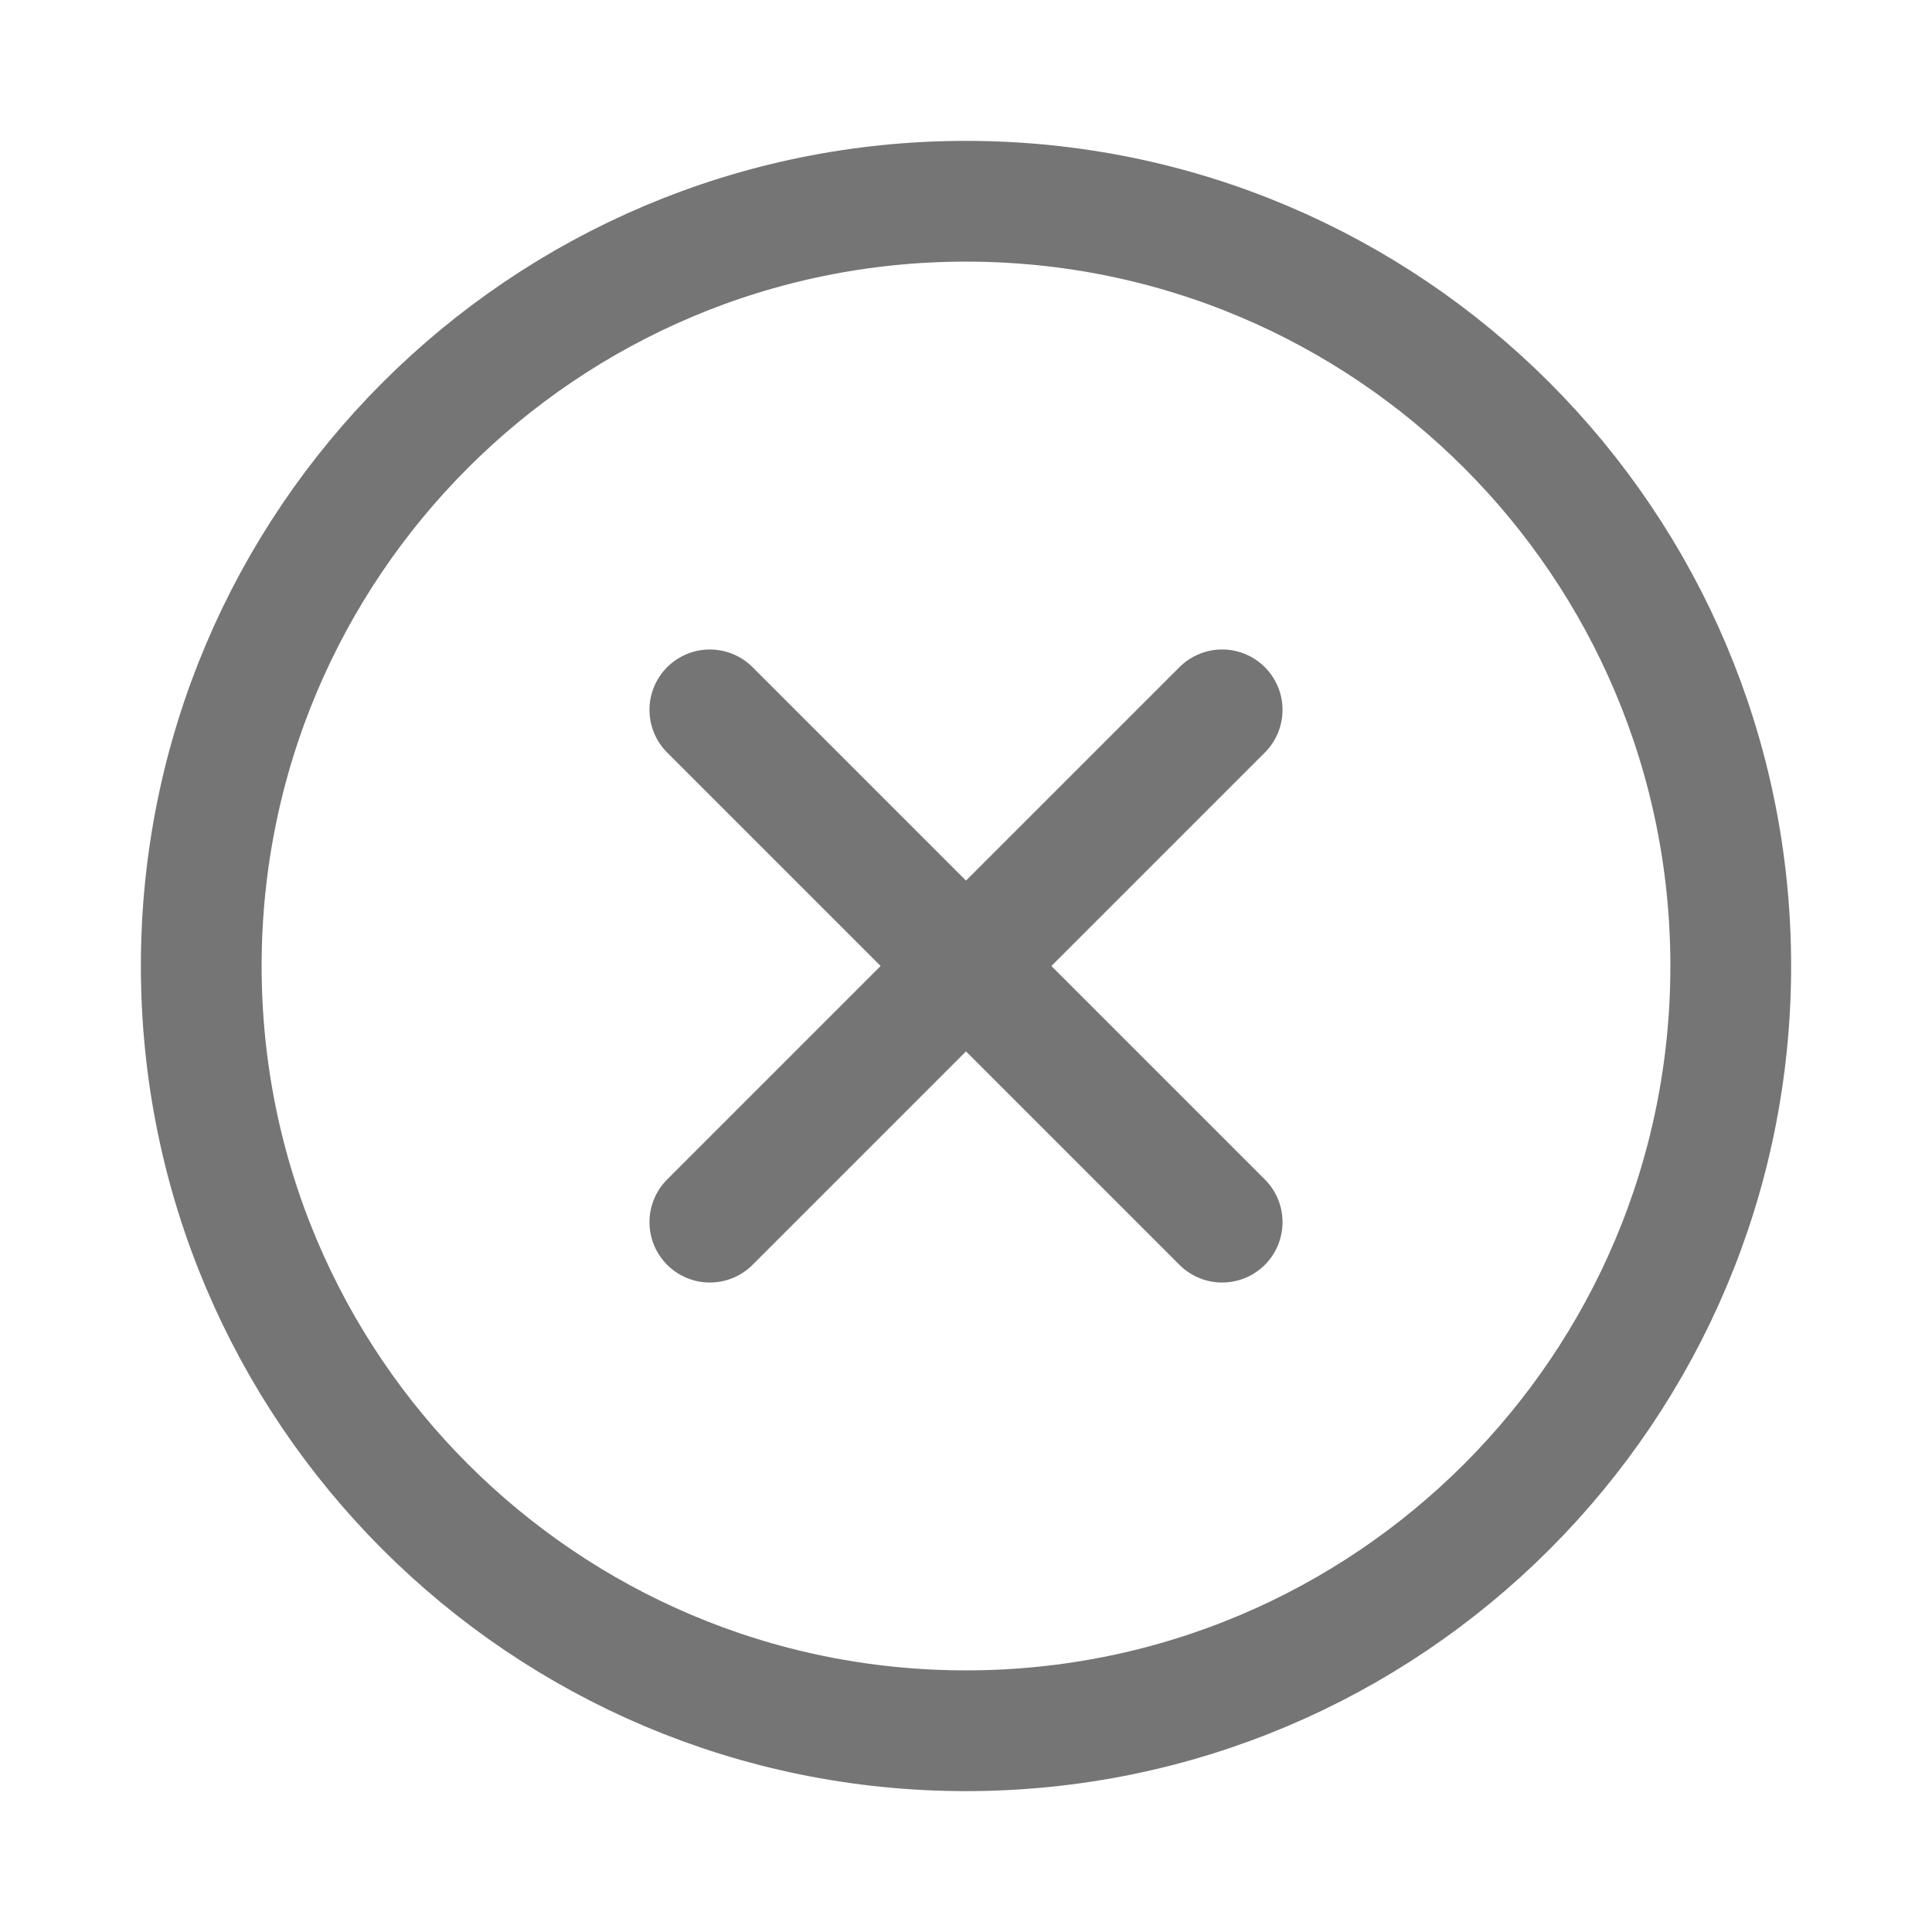
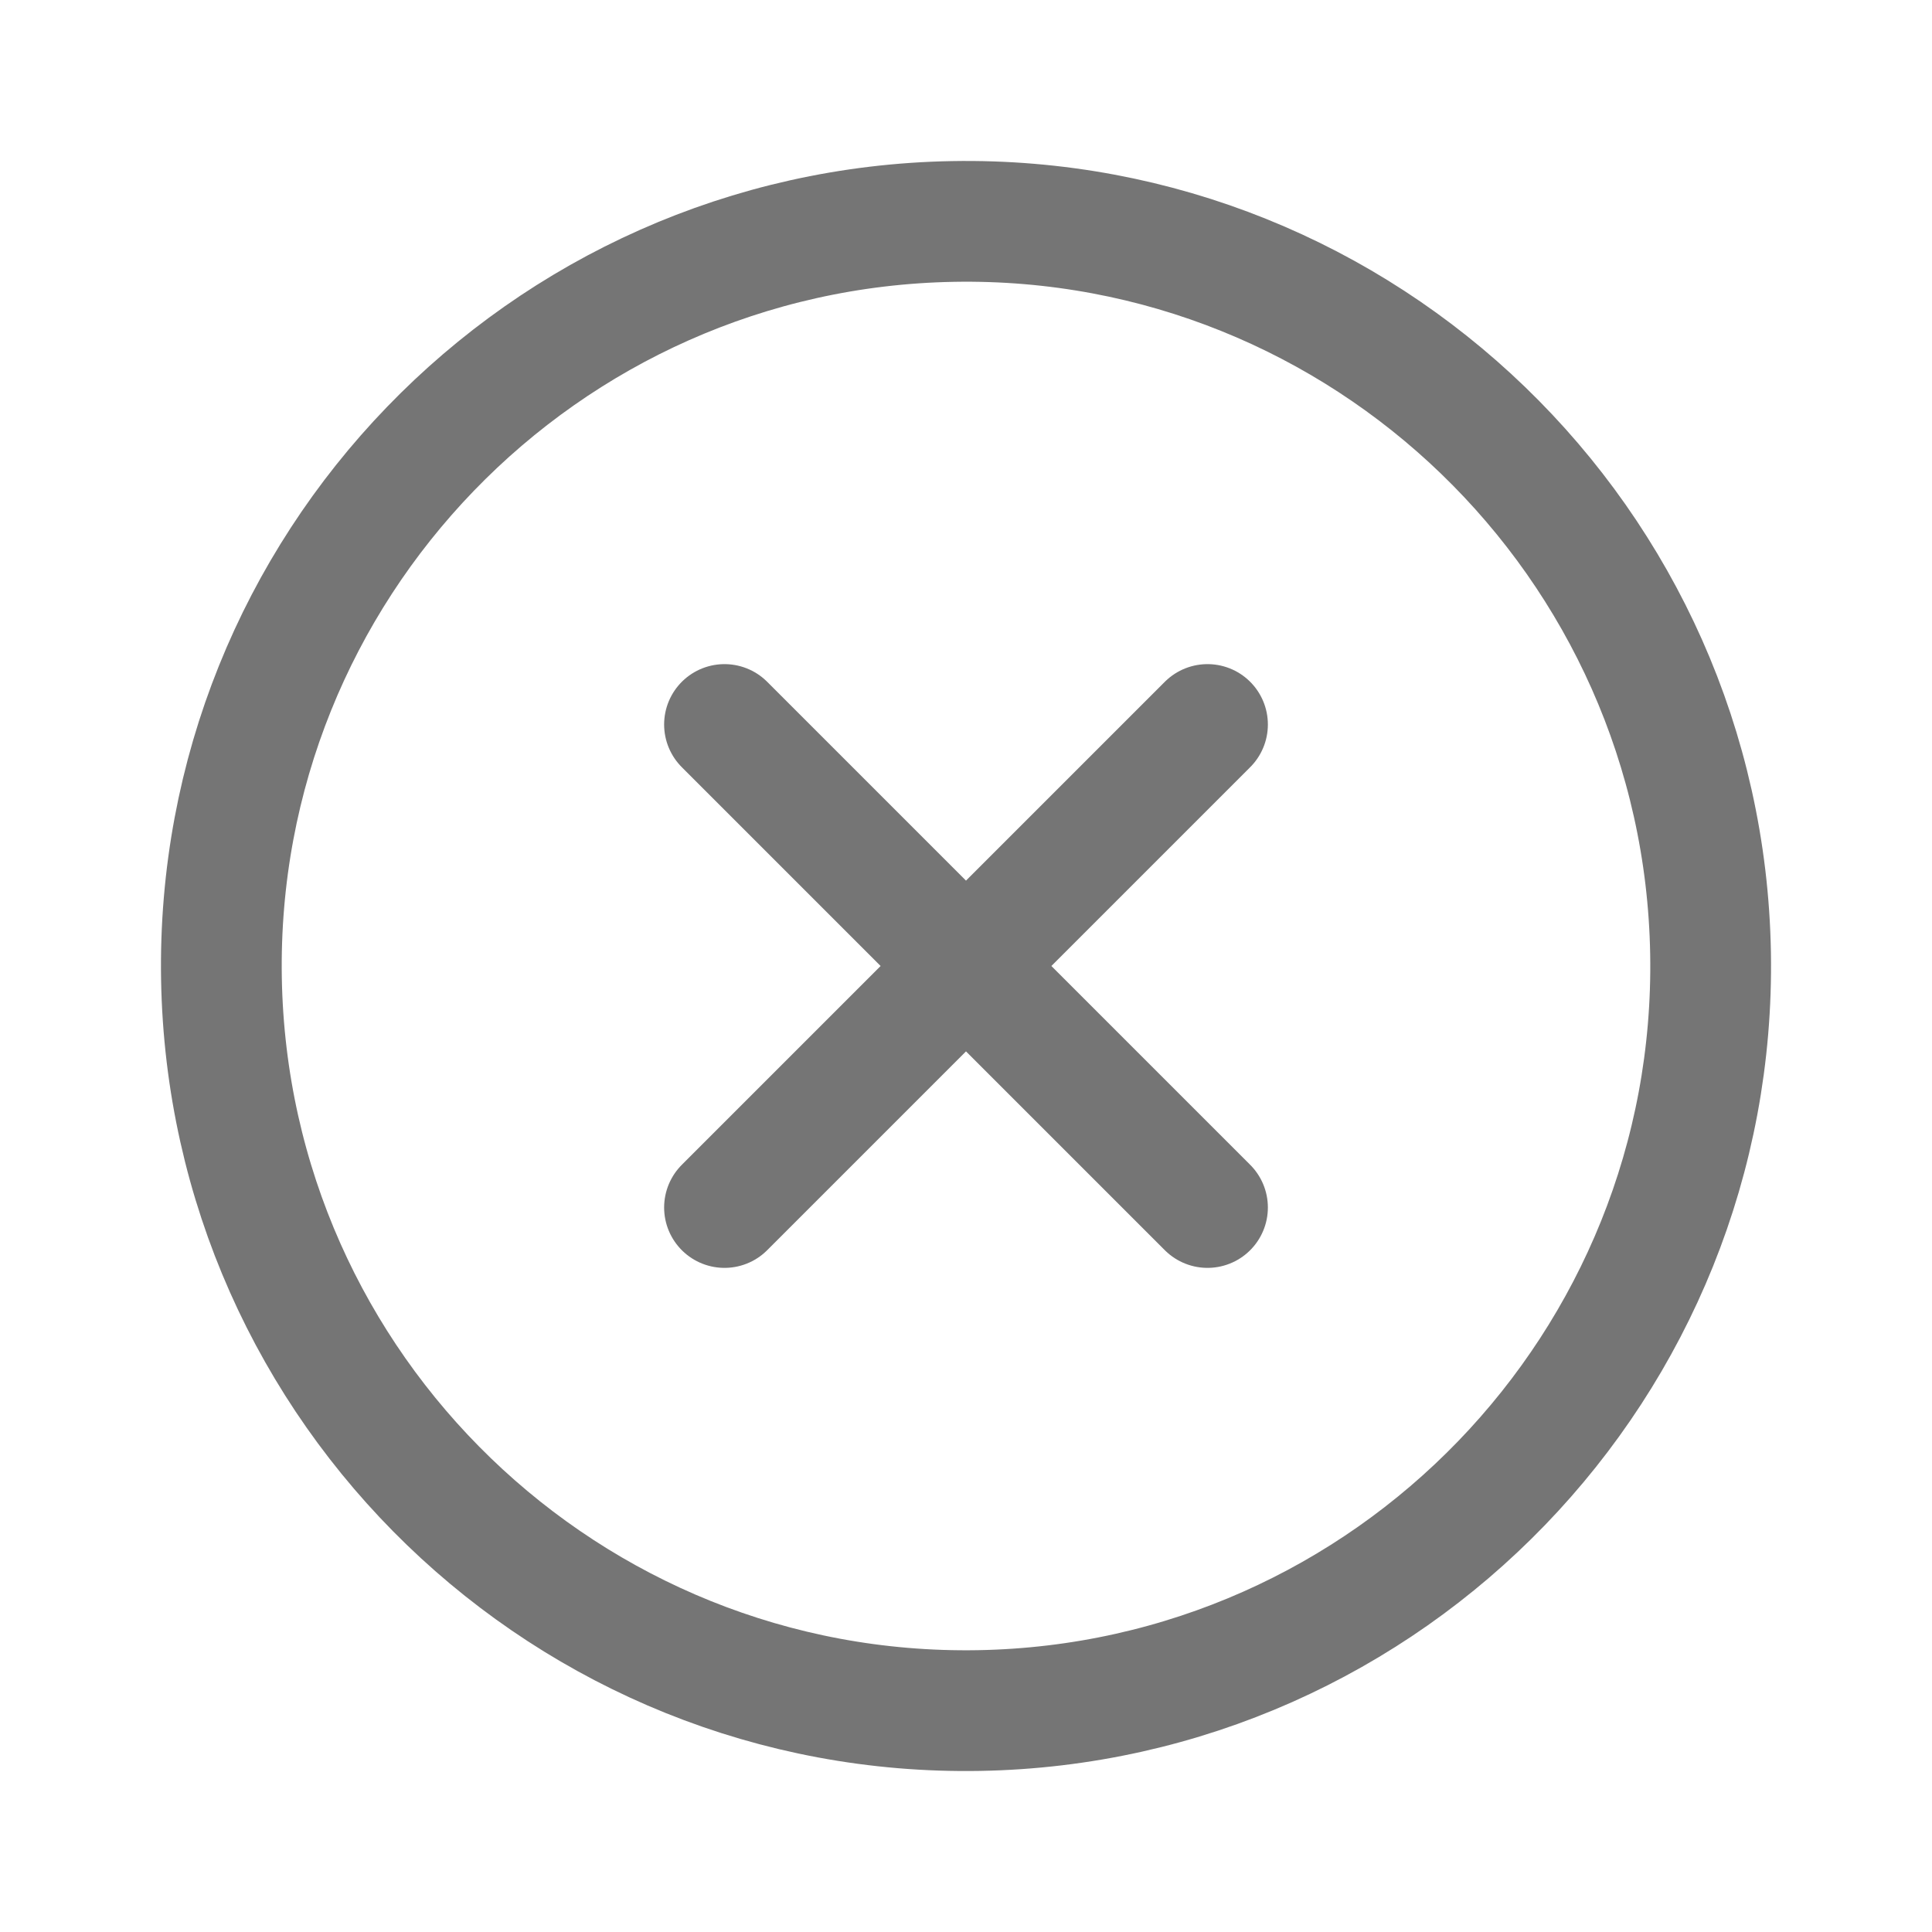
<svg xmlns="http://www.w3.org/2000/svg" fill-rule="evenodd" stroke-linecap="round" stroke-linejoin="round" stroke-miterlimit="1.5" clip-rule="evenodd" viewBox="0 0 24 24">
-   <path fill="none" stroke="#757575" stroke-width="1.5" d="M 12 2.5 C 17.247 2.5 21.5 6.753 21.5 12 C 21.5    17.247 17.247 21.5 12 21.5 C 6.753 21.5 2.5    17.247 2.5 12 C 2.5 6.753 6.753 2.5 12 2.5 Z   M8.818 15.182l6.364-6.364-6.364 6.364zM8.818 8.818l6.364 6.364-6.364-6.364z" />
+   <path fill="none" stroke="#757575" stroke-width="1.5" d="M11.839 2.751c5.104-.089 9.32 3.983 9.41 9.088.089 5.104-3.983   9.32-9.088 9.41-5.104.089-9.32-3.983-9.41-9.088-.089-5.104    3.983-9.32 9.088-9.41zM9 9l6 6M9 15l6-6" />
</svg>
